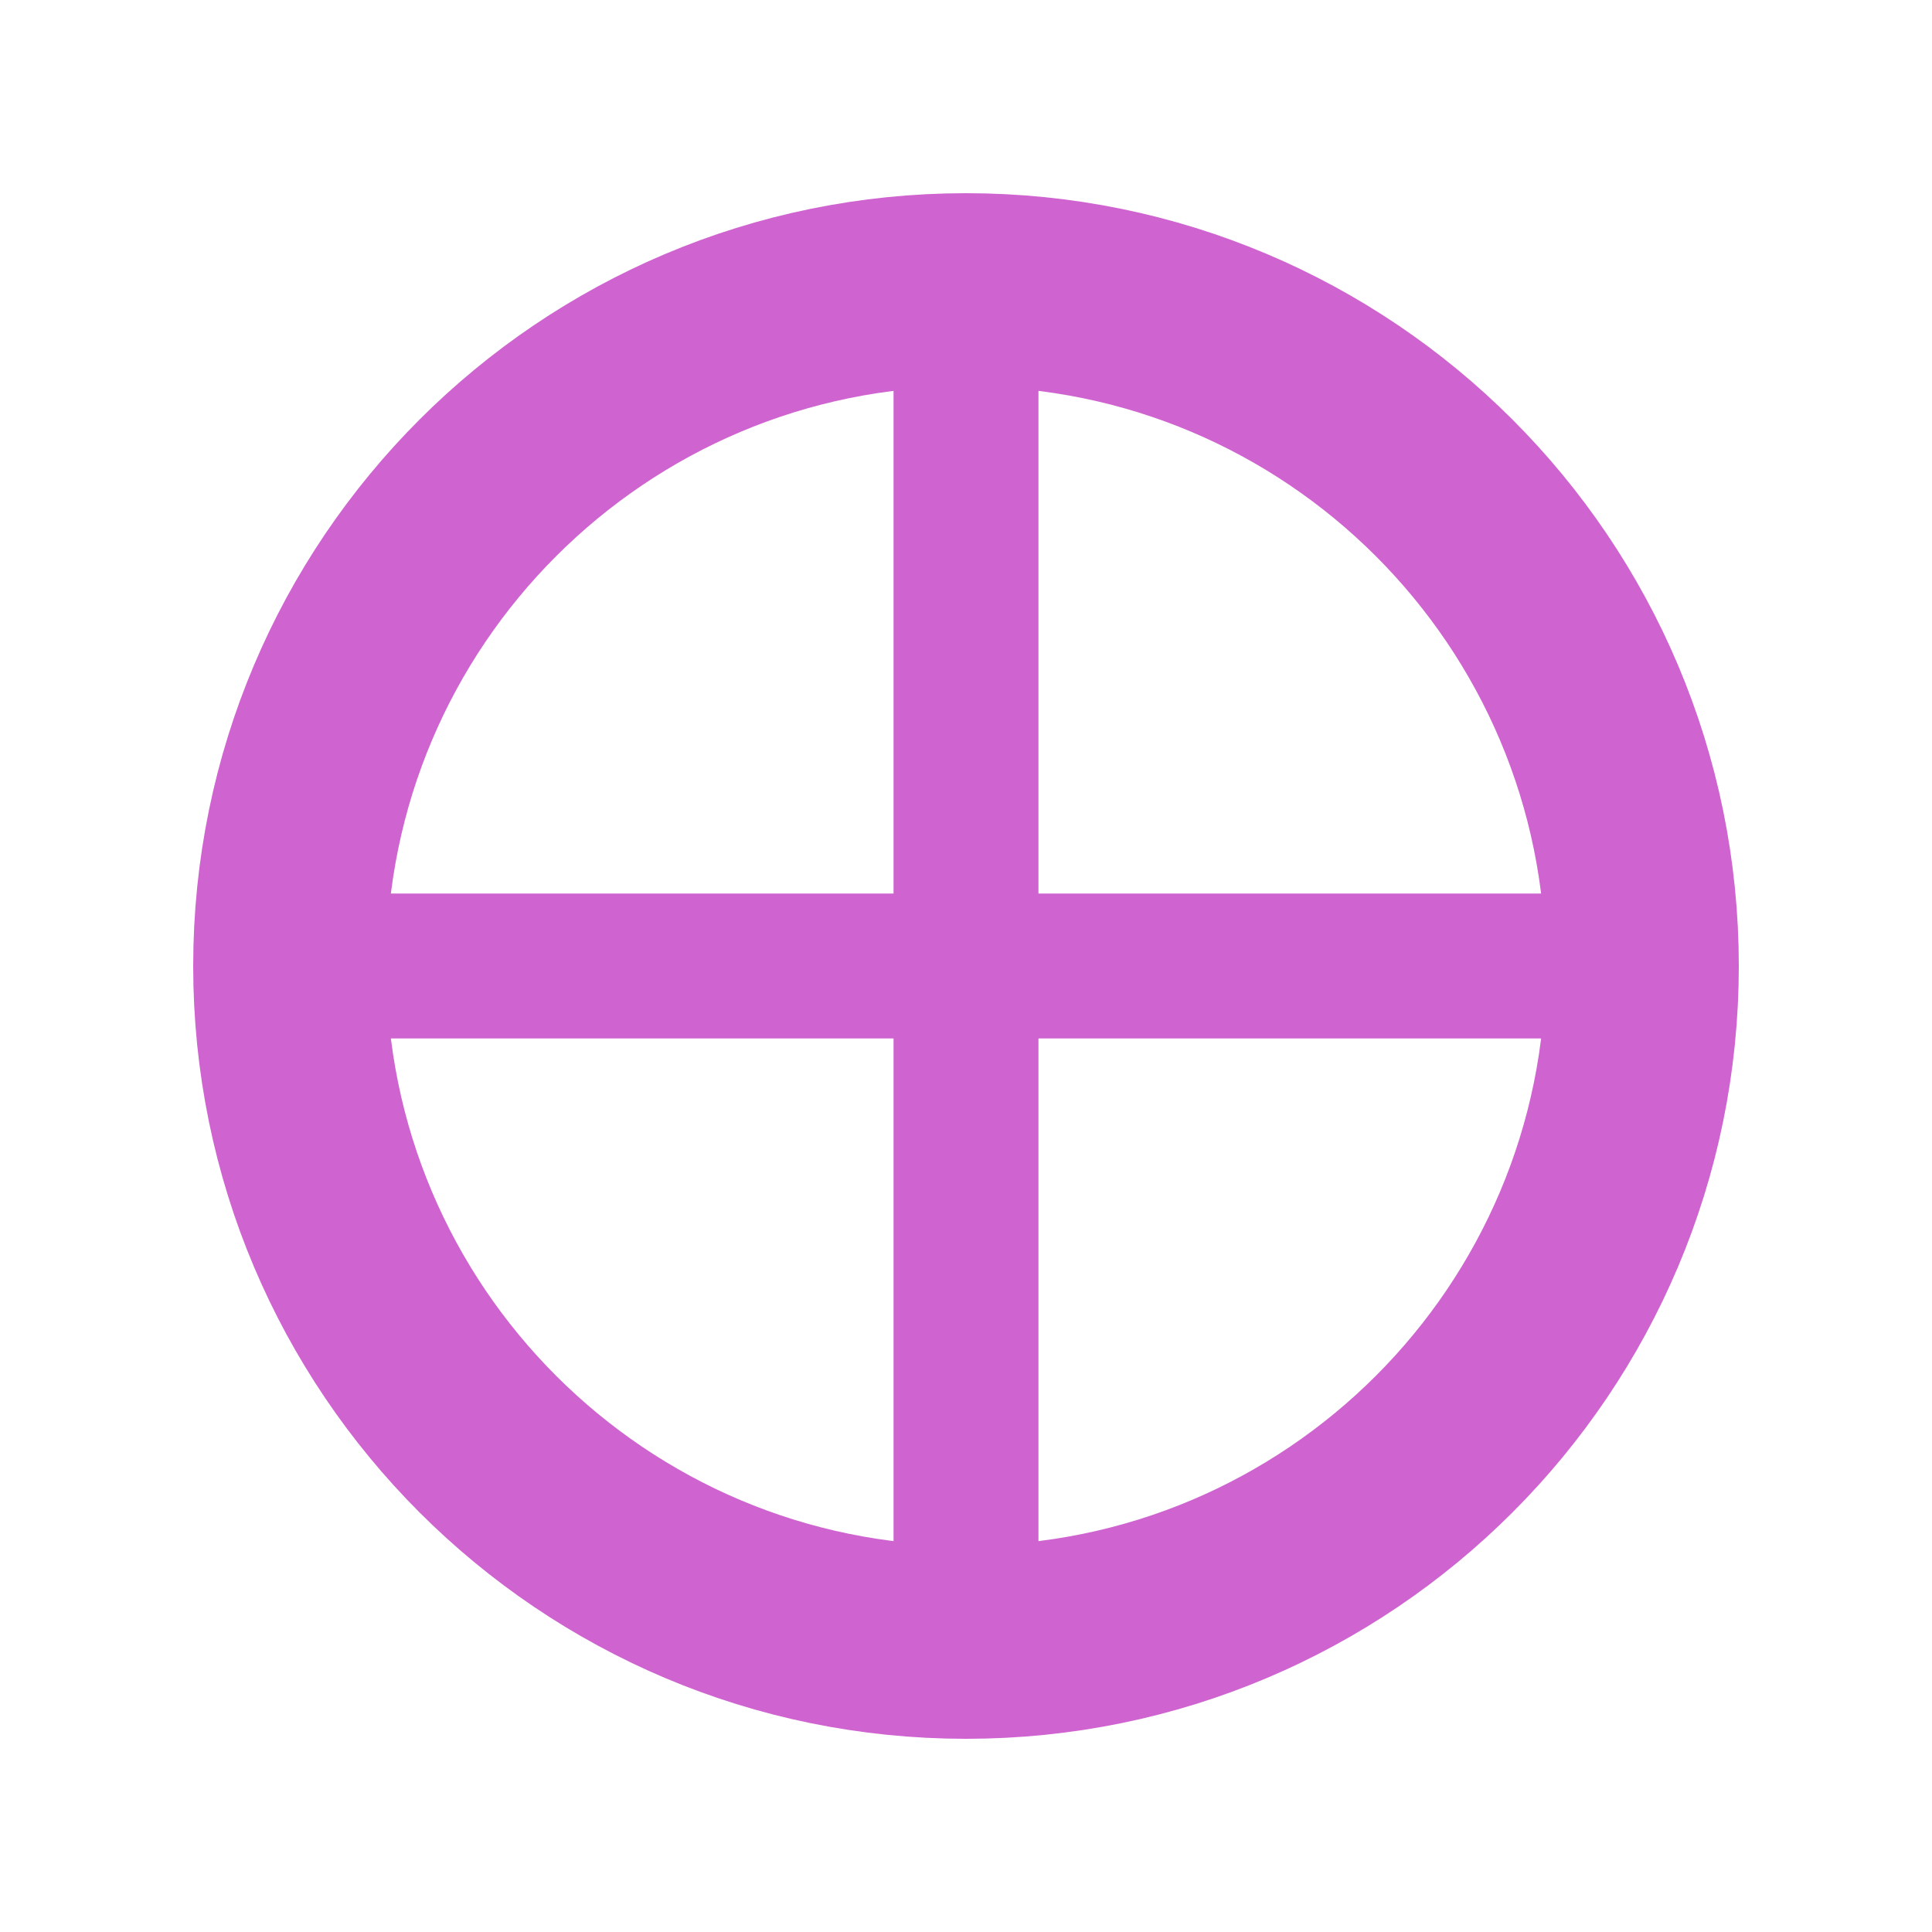
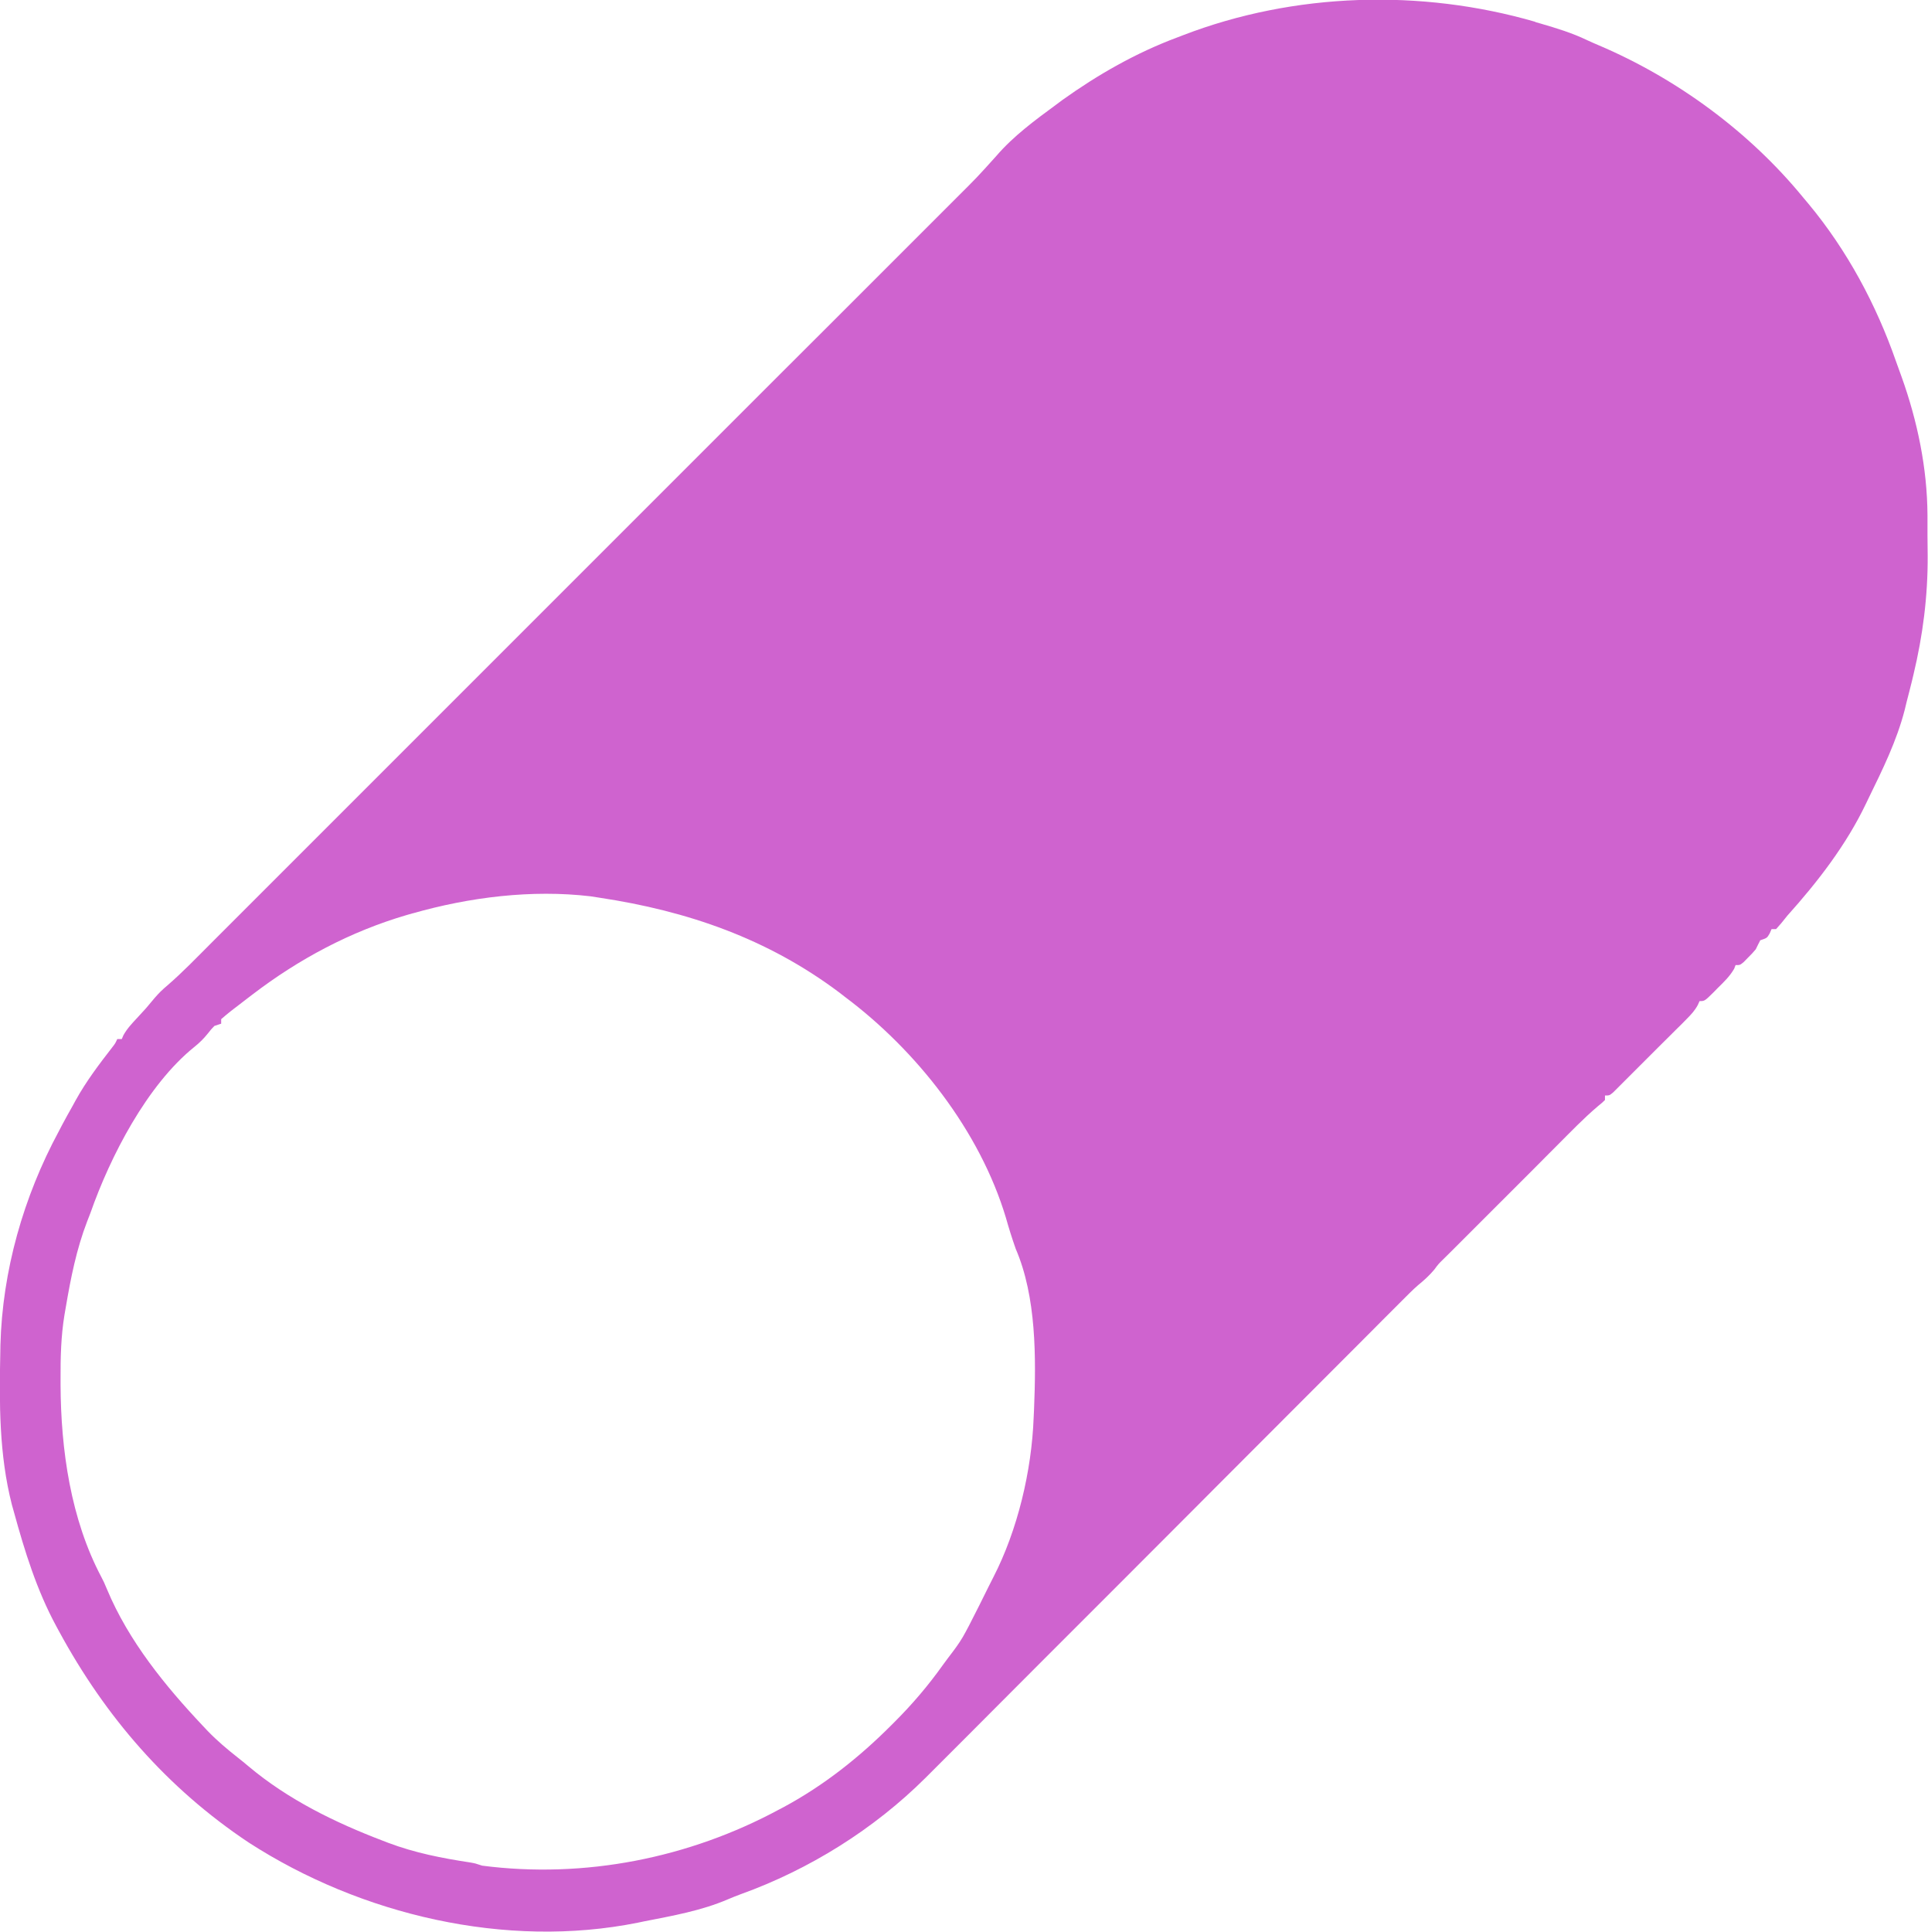
- <svg xmlns="http://www.w3.org/2000/svg" width="20" height="20" viewBox="0 0 20 20">
-   <circle cx="10" cy="10" r="7" fill="none" stroke="#cf63cf" stroke-width="2" />
-   <path d="M10 3V17M3 10H17" stroke="#cf63cf" stroke-width="1.5" />
+ <svg xmlns="http://www.w3.org/2000/svg" version="1.1" width="19.648" height="19.69" viewBox="0,0,19.648,19.69">
+   <g transform="translate(-230.1758,-170.1552)">
+     <g fill="#cf63cf" stroke="none" stroke-miterlimit="10">
+       <path d="M245.825,170.38c0.017,0.005 0.034,0.01 0.052,0.015c0.162,0.047 0.322,0.096 0.474,0.169c0.04,0.019 0.08,0.036 0.12,0.053c0.796,0.339 1.535,0.881 2.084,1.552c0.018,0.021 0.035,0.042 0.053,0.063c0.394,0.474 0.691,1.028 0.893,1.608c0.018,0.052 0.037,0.104 0.056,0.155c0.161,0.449 0.262,0.932 0.264,1.41c0,0.022 0,0.044 0,0.067c0,0.047 0,0.093 0,0.14c0,0.07 0.001,0.139 0.002,0.209c0.002,0.413 -0.049,0.81 -0.145,1.211c-0.005,0.022 -0.01,0.044 -0.016,0.067c-0.017,0.07 -0.035,0.139 -0.053,0.208c-0.007,0.027 -0.013,0.055 -0.02,0.083c-0.082,0.318 -0.226,0.609 -0.37,0.904c-0.008,0.017 -0.016,0.034 -0.025,0.052c-0.2,0.419 -0.492,0.797 -0.801,1.141c-0.021,0.026 -0.041,0.052 -0.062,0.077c-0.017,0.02 -0.035,0.04 -0.053,0.06c-0.015,0 -0.03,0 -0.046,0c-0.006,0.015 -0.012,0.029 -0.019,0.044c-0.027,0.047 -0.027,0.047 -0.096,0.07c-0.016,0.03 -0.031,0.061 -0.046,0.092c-0.038,0.044 -0.038,0.044 -0.08,0.086c-0.014,0.014 -0.028,0.028 -0.042,0.043c-0.038,0.032 -0.038,0.032 -0.084,0.032c-0.005,0.012 -0.009,0.024 -0.014,0.037c-0.045,0.078 -0.105,0.135 -0.169,0.198c-0.013,0.013 -0.025,0.025 -0.038,0.039c-0.094,0.093 -0.094,0.093 -0.146,0.093c-0.006,0.013 -0.012,0.027 -0.018,0.04c-0.031,0.057 -0.067,0.096 -0.113,0.142c-0.026,0.026 -0.026,0.026 -0.052,0.053c-0.019,0.019 -0.037,0.037 -0.057,0.056c-0.019,0.019 -0.038,0.038 -0.058,0.058c-0.041,0.041 -0.081,0.081 -0.122,0.121c-0.062,0.062 -0.125,0.125 -0.187,0.187c-0.039,0.039 -0.079,0.079 -0.118,0.118c-0.028,0.028 -0.028,0.028 -0.057,0.057c-0.017,0.017 -0.035,0.034 -0.052,0.052c-0.015,0.015 -0.03,0.03 -0.046,0.046c-0.038,0.032 -0.038,0.032 -0.084,0.032c0,0.015 0,0.03 0,0.046c-0.03,0.029 -0.03,0.029 -0.073,0.064c-0.146,0.124 -0.278,0.262 -0.413,0.397c-0.027,0.027 -0.054,0.054 -0.081,0.081c-0.049,0.05 -0.099,0.099 -0.148,0.149c-0.06,0.06 -0.12,0.12 -0.18,0.18c-0.025,0.025 -0.05,0.05 -0.074,0.074c-0.18,0.18 -0.36,0.36 -0.539,0.539c-0.013,0.013 -0.025,0.025 -0.038,0.038c-0.033,0.033 -0.067,0.067 -0.101,0.1c-0.051,0.05 -0.051,0.05 -0.093,0.107c-0.051,0.061 -0.105,0.109 -0.166,0.159c-0.055,0.048 -0.106,0.1 -0.158,0.152c-0.031,0.031 -0.061,0.061 -0.092,0.092c-0.037,0.037 -0.074,0.074 -0.111,0.111c-0.042,0.043 -0.085,0.085 -0.127,0.128c-0.011,0.011 -0.022,0.022 -0.034,0.034c-0.517,0.518 -1.035,1.036 -1.552,1.554c-0.075,0.075 -0.15,0.15 -0.224,0.225c-0.022,0.022 -0.022,0.022 -0.045,0.045c-0.241,0.241 -0.482,0.483 -0.723,0.724c-0.248,0.248 -0.496,0.496 -0.744,0.744c-0.153,0.153 -0.305,0.306 -0.458,0.459c-0.105,0.105 -0.209,0.21 -0.314,0.315c-0.06,0.06 -0.121,0.121 -0.181,0.181c-0.066,0.066 -0.131,0.131 -0.197,0.197c-0.019,0.019 -0.037,0.038 -0.057,0.057c-0.528,0.526 -1.187,0.937 -1.888,1.189c-0.043,0.016 -0.086,0.033 -0.128,0.051c-0.272,0.117 -0.566,0.168 -0.855,0.225c-0.031,0.006 -0.031,0.006 -0.062,0.013c-1.347,0.271 -2.826,-0.079 -3.968,-0.817c-0.831,-0.554 -1.46,-1.281 -1.934,-2.155c-0.009,-0.016 -0.018,-0.033 -0.027,-0.05c-0.199,-0.367 -0.322,-0.765 -0.432,-1.166c-0.007,-0.023 -0.013,-0.047 -0.02,-0.071c-0.131,-0.512 -0.129,-1.034 -0.118,-1.558c0.001,-0.033 0.001,-0.033 0.001,-0.068c0.02,-0.76 0.235,-1.512 0.595,-2.18c0.012,-0.023 0.024,-0.045 0.036,-0.069c0.033,-0.062 0.067,-0.123 0.101,-0.183c0.011,-0.021 0.023,-0.042 0.035,-0.064c0.108,-0.195 0.24,-0.369 0.376,-0.544c0.027,-0.035 0.027,-0.035 0.048,-0.08c0.015,0 0.03,0 0.046,0c0.005,-0.013 0.011,-0.025 0.016,-0.038c0.038,-0.069 0.087,-0.12 0.14,-0.177c0.092,-0.099 0.092,-0.099 0.179,-0.204c0.042,-0.049 0.08,-0.086 0.129,-0.127c0.155,-0.134 0.297,-0.282 0.442,-0.427c0.034,-0.034 0.068,-0.068 0.102,-0.102c0.093,-0.093 0.186,-0.186 0.279,-0.279c0.1,-0.1 0.201,-0.201 0.301,-0.301c0.185,-0.185 0.37,-0.37 0.555,-0.555c0.171,-0.171 0.342,-0.342 0.513,-0.513c0.011,-0.011 0.023,-0.023 0.034,-0.034c0.046,-0.046 0.092,-0.092 0.138,-0.138c0.432,-0.432 0.864,-0.864 1.296,-1.296c0.384,-0.384 0.767,-0.767 1.151,-1.151c0.431,-0.431 0.863,-0.862 1.294,-1.294c0.046,-0.046 0.092,-0.092 0.138,-0.138c0.011,-0.011 0.023,-0.023 0.034,-0.034c0.171,-0.171 0.342,-0.342 0.513,-0.512c0.194,-0.194 0.389,-0.389 0.583,-0.583c0.099,-0.099 0.198,-0.198 0.297,-0.297c0.091,-0.091 0.182,-0.181 0.272,-0.272c0.033,-0.033 0.066,-0.066 0.098,-0.098c0.212,-0.211 0.212,-0.211 0.412,-0.433c0.172,-0.2 0.392,-0.362 0.603,-0.517c0.033,-0.025 0.033,-0.025 0.067,-0.05c0.365,-0.261 0.751,-0.481 1.171,-0.638c0.03,-0.011 0.03,-0.011 0.06,-0.023c1.133,-0.436 2.423,-0.474 3.588,-0.137zM234.379,179.464c-0.029,0.008 -0.029,0.008 -0.059,0.017c-0.573,0.168 -1.096,0.447 -1.57,0.809c-0.014,0.01 -0.028,0.021 -0.042,0.032c-0.045,0.034 -0.09,0.069 -0.134,0.103c-0.014,0.011 -0.029,0.022 -0.043,0.033c-0.035,0.027 -0.068,0.056 -0.101,0.084c0,0.015 0,0.03 0,0.046c-0.034,0.011 -0.034,0.011 -0.069,0.023c-0.033,0.034 -0.033,0.034 -0.065,0.075c-0.044,0.054 -0.083,0.094 -0.138,0.138c-0.484,0.389 -0.859,1.119 -1.06,1.692c-0.011,0.028 -0.022,0.056 -0.033,0.085c-0.11,0.285 -0.168,0.579 -0.219,0.879c-0.007,0.037 -0.007,0.037 -0.013,0.075c-0.036,0.22 -0.041,0.436 -0.04,0.658c0,0.019 0,0.037 0,0.056c0.003,0.662 0.103,1.369 0.417,1.961c0.025,0.048 0.025,0.048 0.057,0.124c0.219,0.524 0.591,0.982 0.978,1.392c0.016,0.017 0.032,0.034 0.049,0.052c0.096,0.099 0.198,0.185 0.306,0.27c0.037,0.029 0.073,0.058 0.108,0.088c0.403,0.339 0.883,0.574 1.372,0.76c0.016,0.006 0.032,0.012 0.049,0.019c0.275,0.104 0.552,0.158 0.842,0.202c0.05,0.009 0.05,0.009 0.119,0.032c1.042,0.135 2.107,-0.076 3.028,-0.573c0.014,-0.007 0.027,-0.015 0.042,-0.022c0.411,-0.221 0.773,-0.508 1.102,-0.838c0.016,-0.016 0.016,-0.016 0.033,-0.033c0.18,-0.18 0.342,-0.37 0.49,-0.578c0.034,-0.047 0.069,-0.093 0.104,-0.139c0.049,-0.065 0.093,-0.13 0.131,-0.203c0.011,-0.021 0.022,-0.042 0.034,-0.064c0.067,-0.131 0.134,-0.263 0.199,-0.396c0.015,-0.03 0.03,-0.06 0.046,-0.091c0.249,-0.483 0.392,-1.088 0.412,-1.629c0.001,-0.028 0.002,-0.055 0.004,-0.084c0.021,-0.525 0.025,-1.146 -0.187,-1.637c-0.037,-0.105 -0.07,-0.21 -0.1,-0.317c-0.266,-0.885 -0.911,-1.705 -1.643,-2.252c-0.018,-0.014 -0.036,-0.028 -0.054,-0.042c-0.732,-0.55 -1.549,-0.832 -2.446,-0.967c-0.03,-0.005 -0.059,-0.009 -0.09,-0.014c-0.6,-0.071 -1.236,0.009 -1.814,0.174z" />
+     </g>
+   </g>
</svg>
